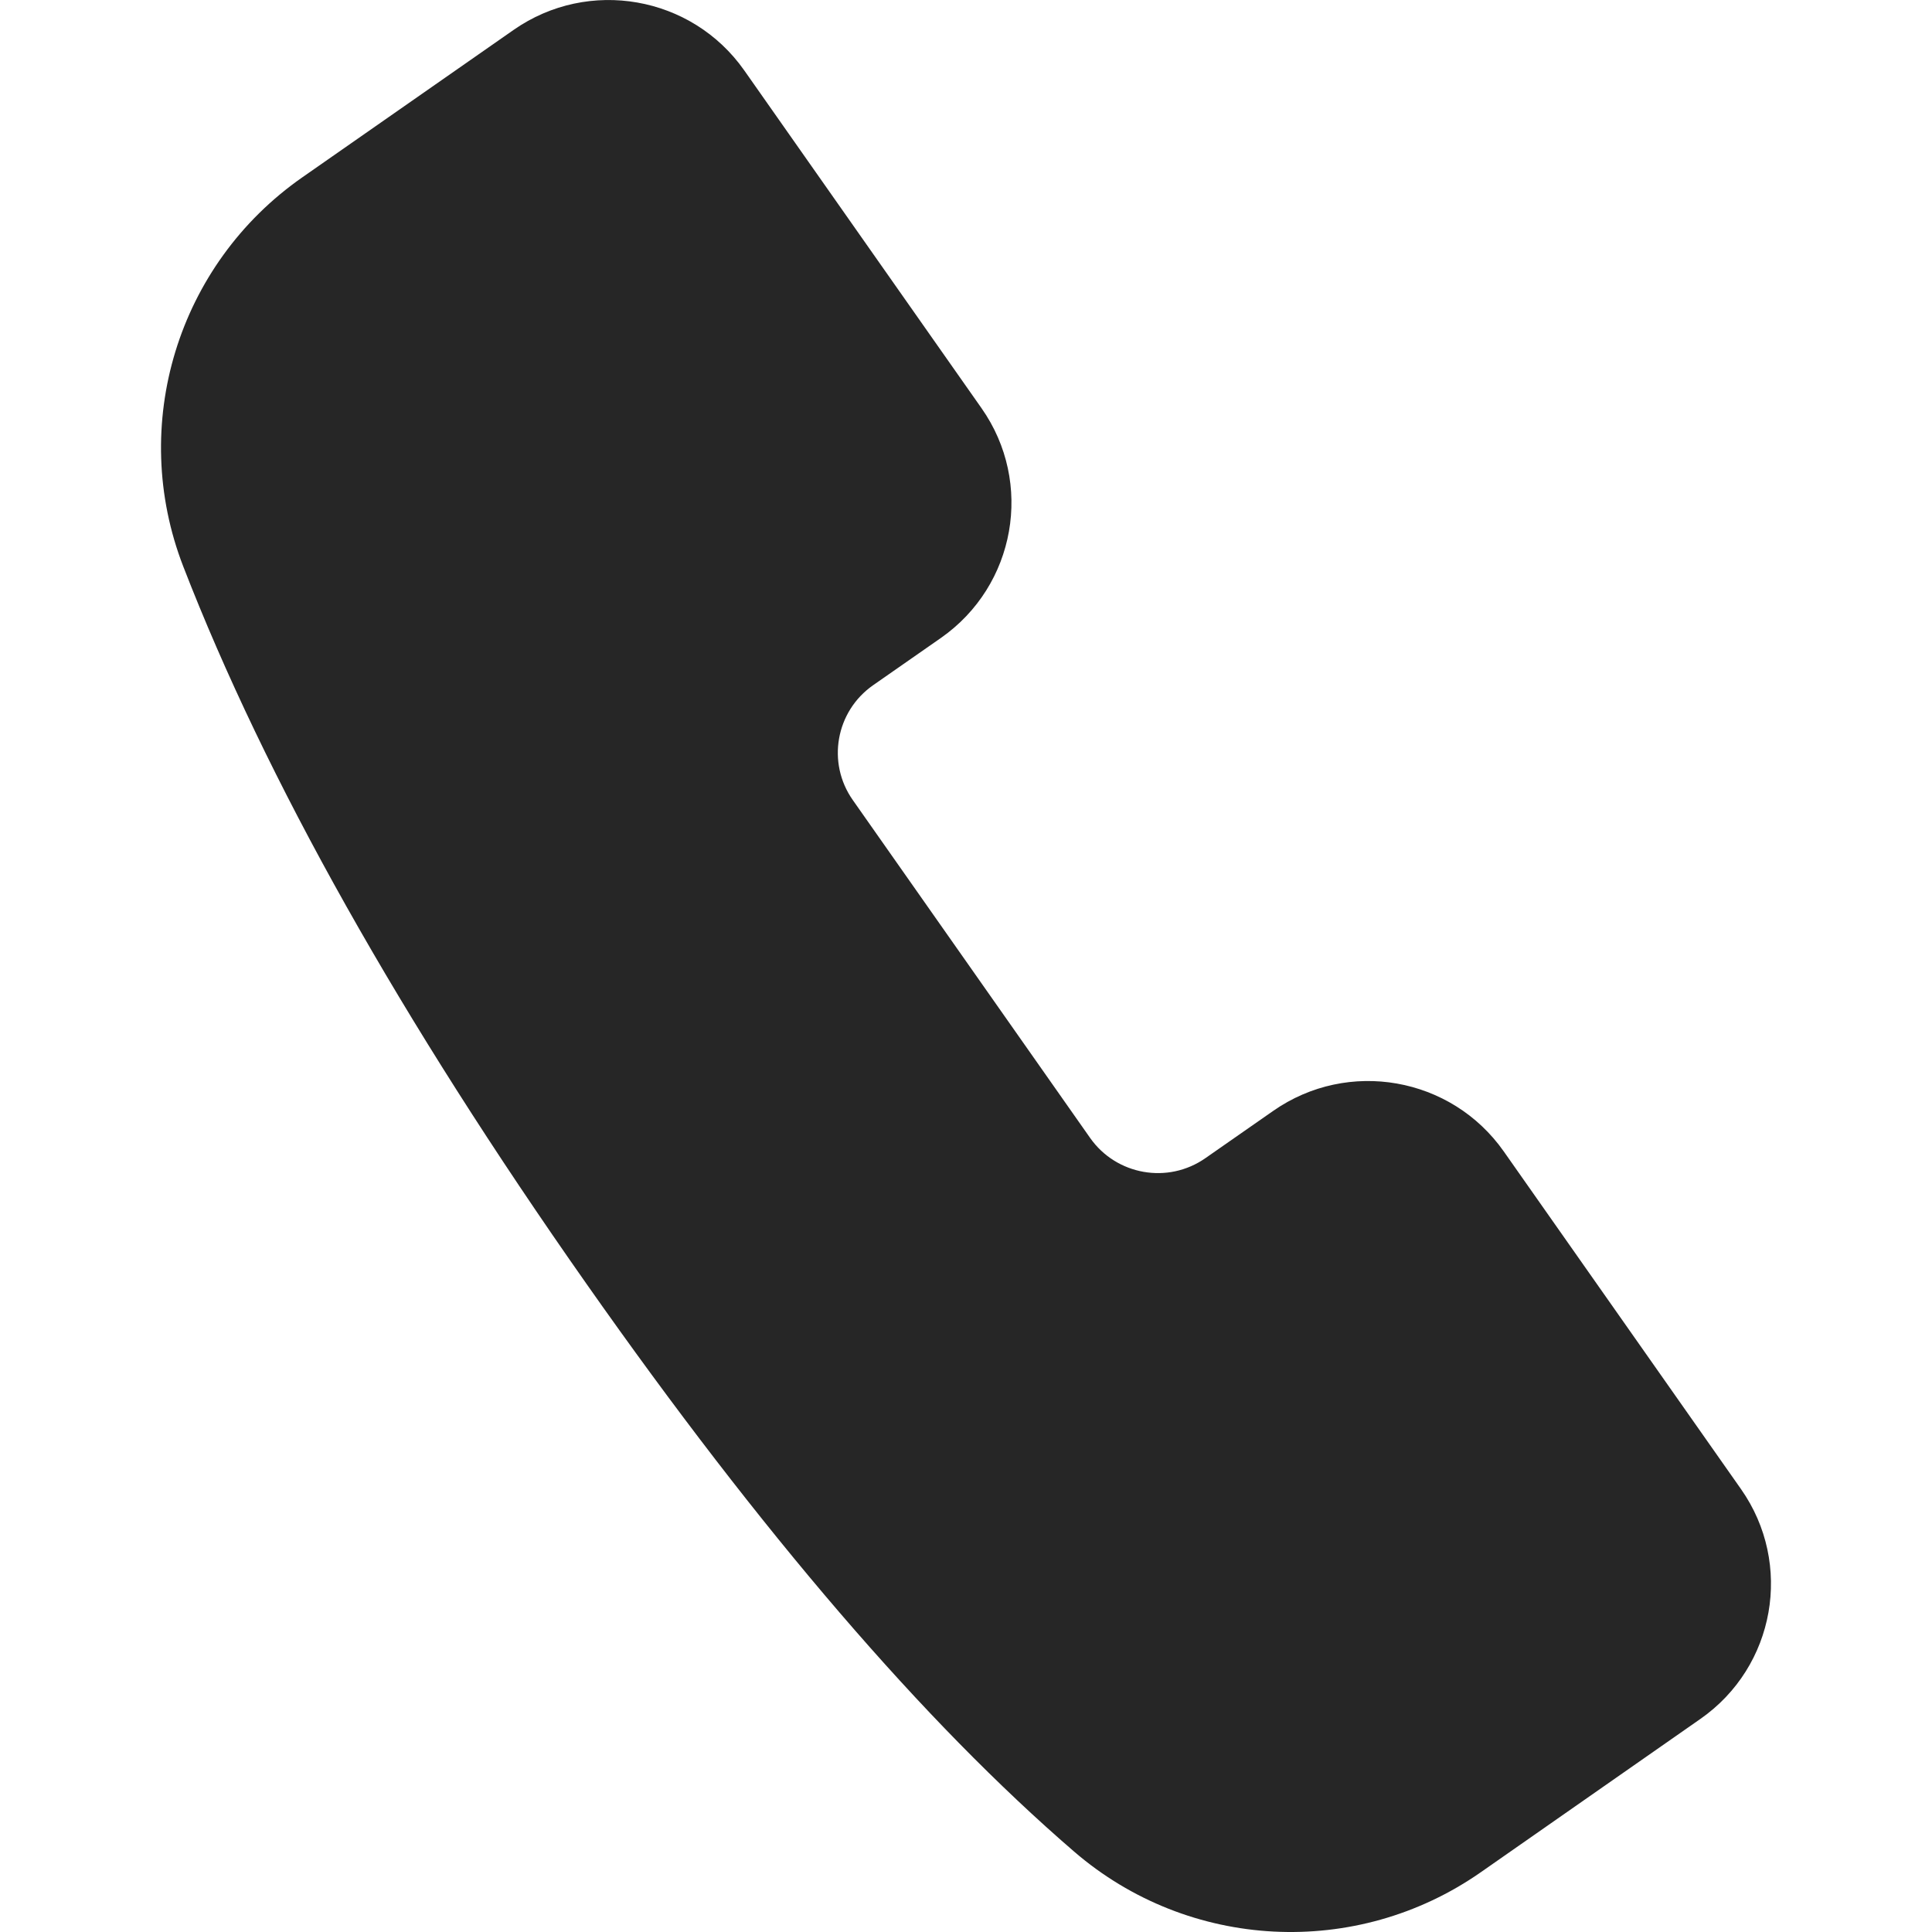
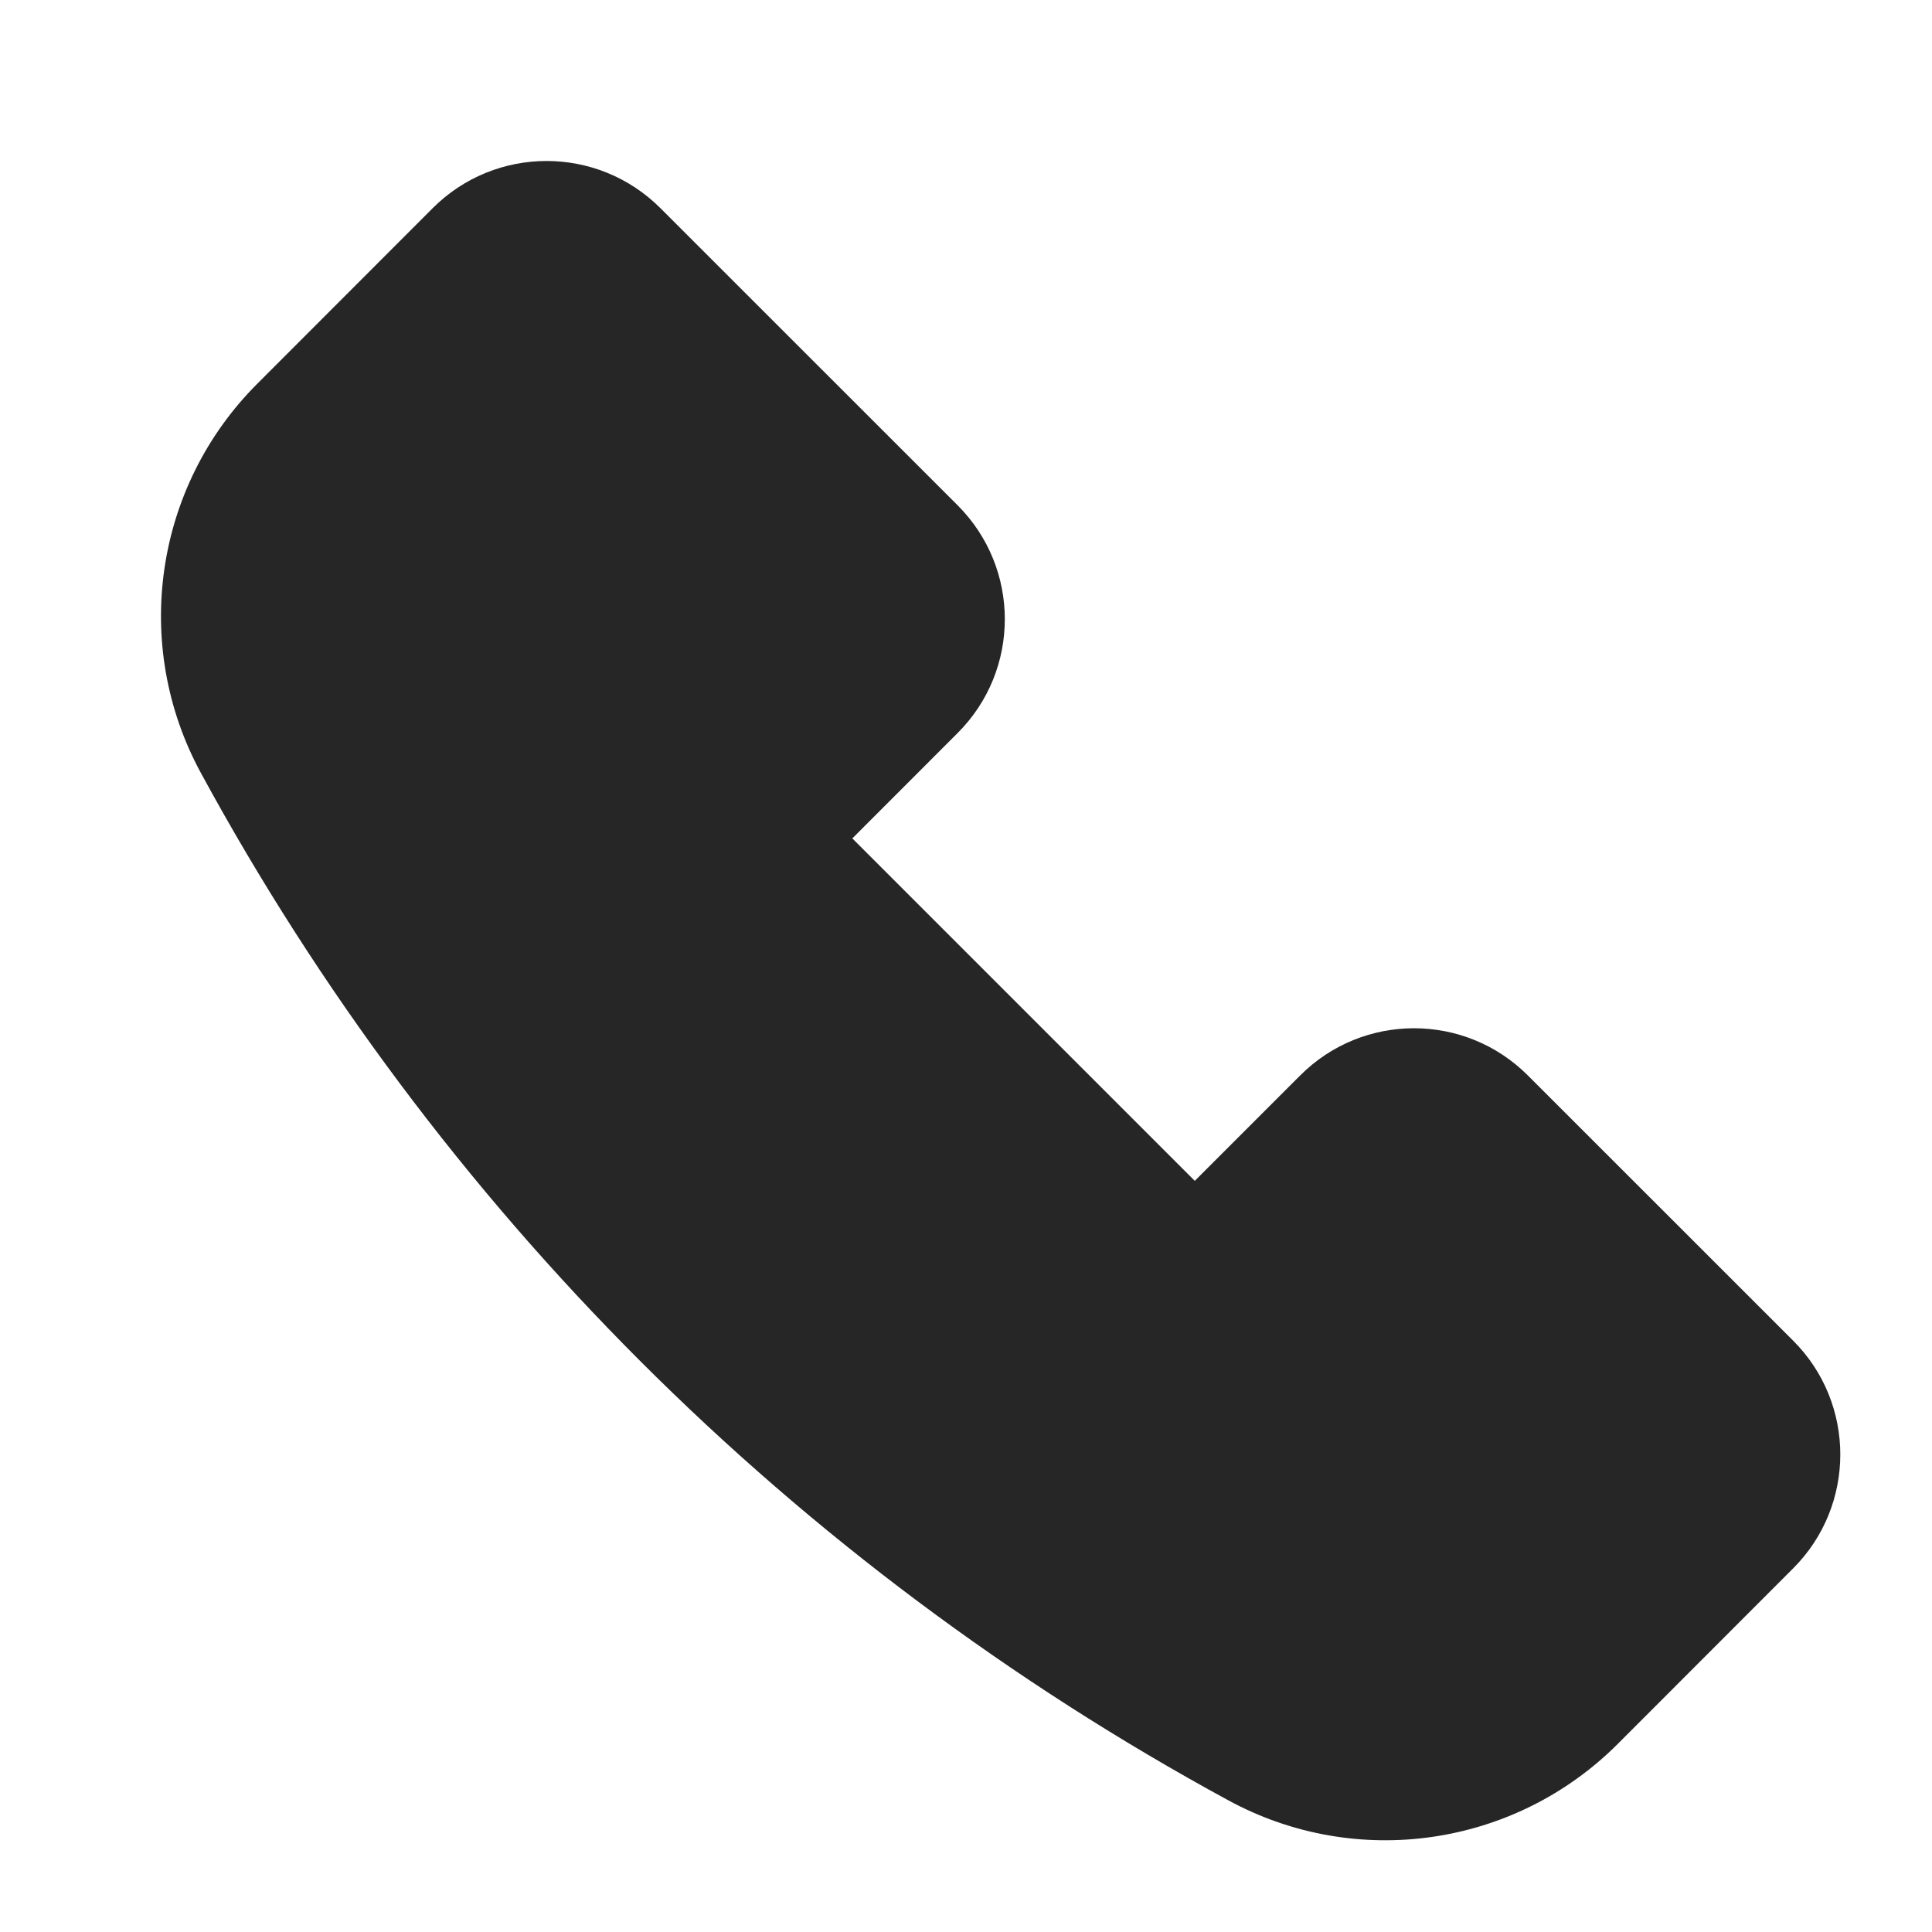
<svg xmlns="http://www.w3.org/2000/svg" width="24" height="24" viewBox="0 0 24 24" fill="none">
-   <path fill-rule="evenodd" clip-rule="evenodd" d="M9.245 0.874L12.193 5.071C12.844 5.998 12.618 7.275 11.688 7.925L10.846 8.512C10.381 8.837 10.268 9.476 10.594 9.939L13.542 14.136C13.868 14.599 14.509 14.712 14.974 14.387L15.816 13.8C16.746 13.15 18.028 13.376 18.68 14.303L21.628 18.499C22.279 19.427 22.053 20.704 21.123 21.353L18.393 23.259C16.849 24.336 14.768 24.23 13.343 23.001C11.478 21.393 9.459 19.043 7.288 15.952C4.975 12.66 3.304 9.688 2.277 7.038C1.595 5.28 2.205 3.285 3.754 2.204L6.381 0.371C7.311 -0.278 8.593 -0.053 9.245 0.874Z" fill="#262626" />
+   <path fill-rule="evenodd" clip-rule="evenodd" d="M5.375 2.586C6.156 1.805 7.422 1.804 8.204 2.586L11.896 6.277C12.677 7.058 12.678 8.324 11.897 9.105L10.588 10.415L14.842 14.669L16.151 13.36C16.931 12.578 18.198 12.578 18.979 13.359L22.275 16.654C23.056 17.434 23.056 18.701 22.276 19.482L20.096 21.664C18.817 22.943 16.85 23.229 15.26 22.365C9.863 19.433 5.429 15 2.496 9.603C1.632 8.015 1.916 6.048 3.194 4.769L5.375 2.586Z" fill="#262626" />
</svg>
